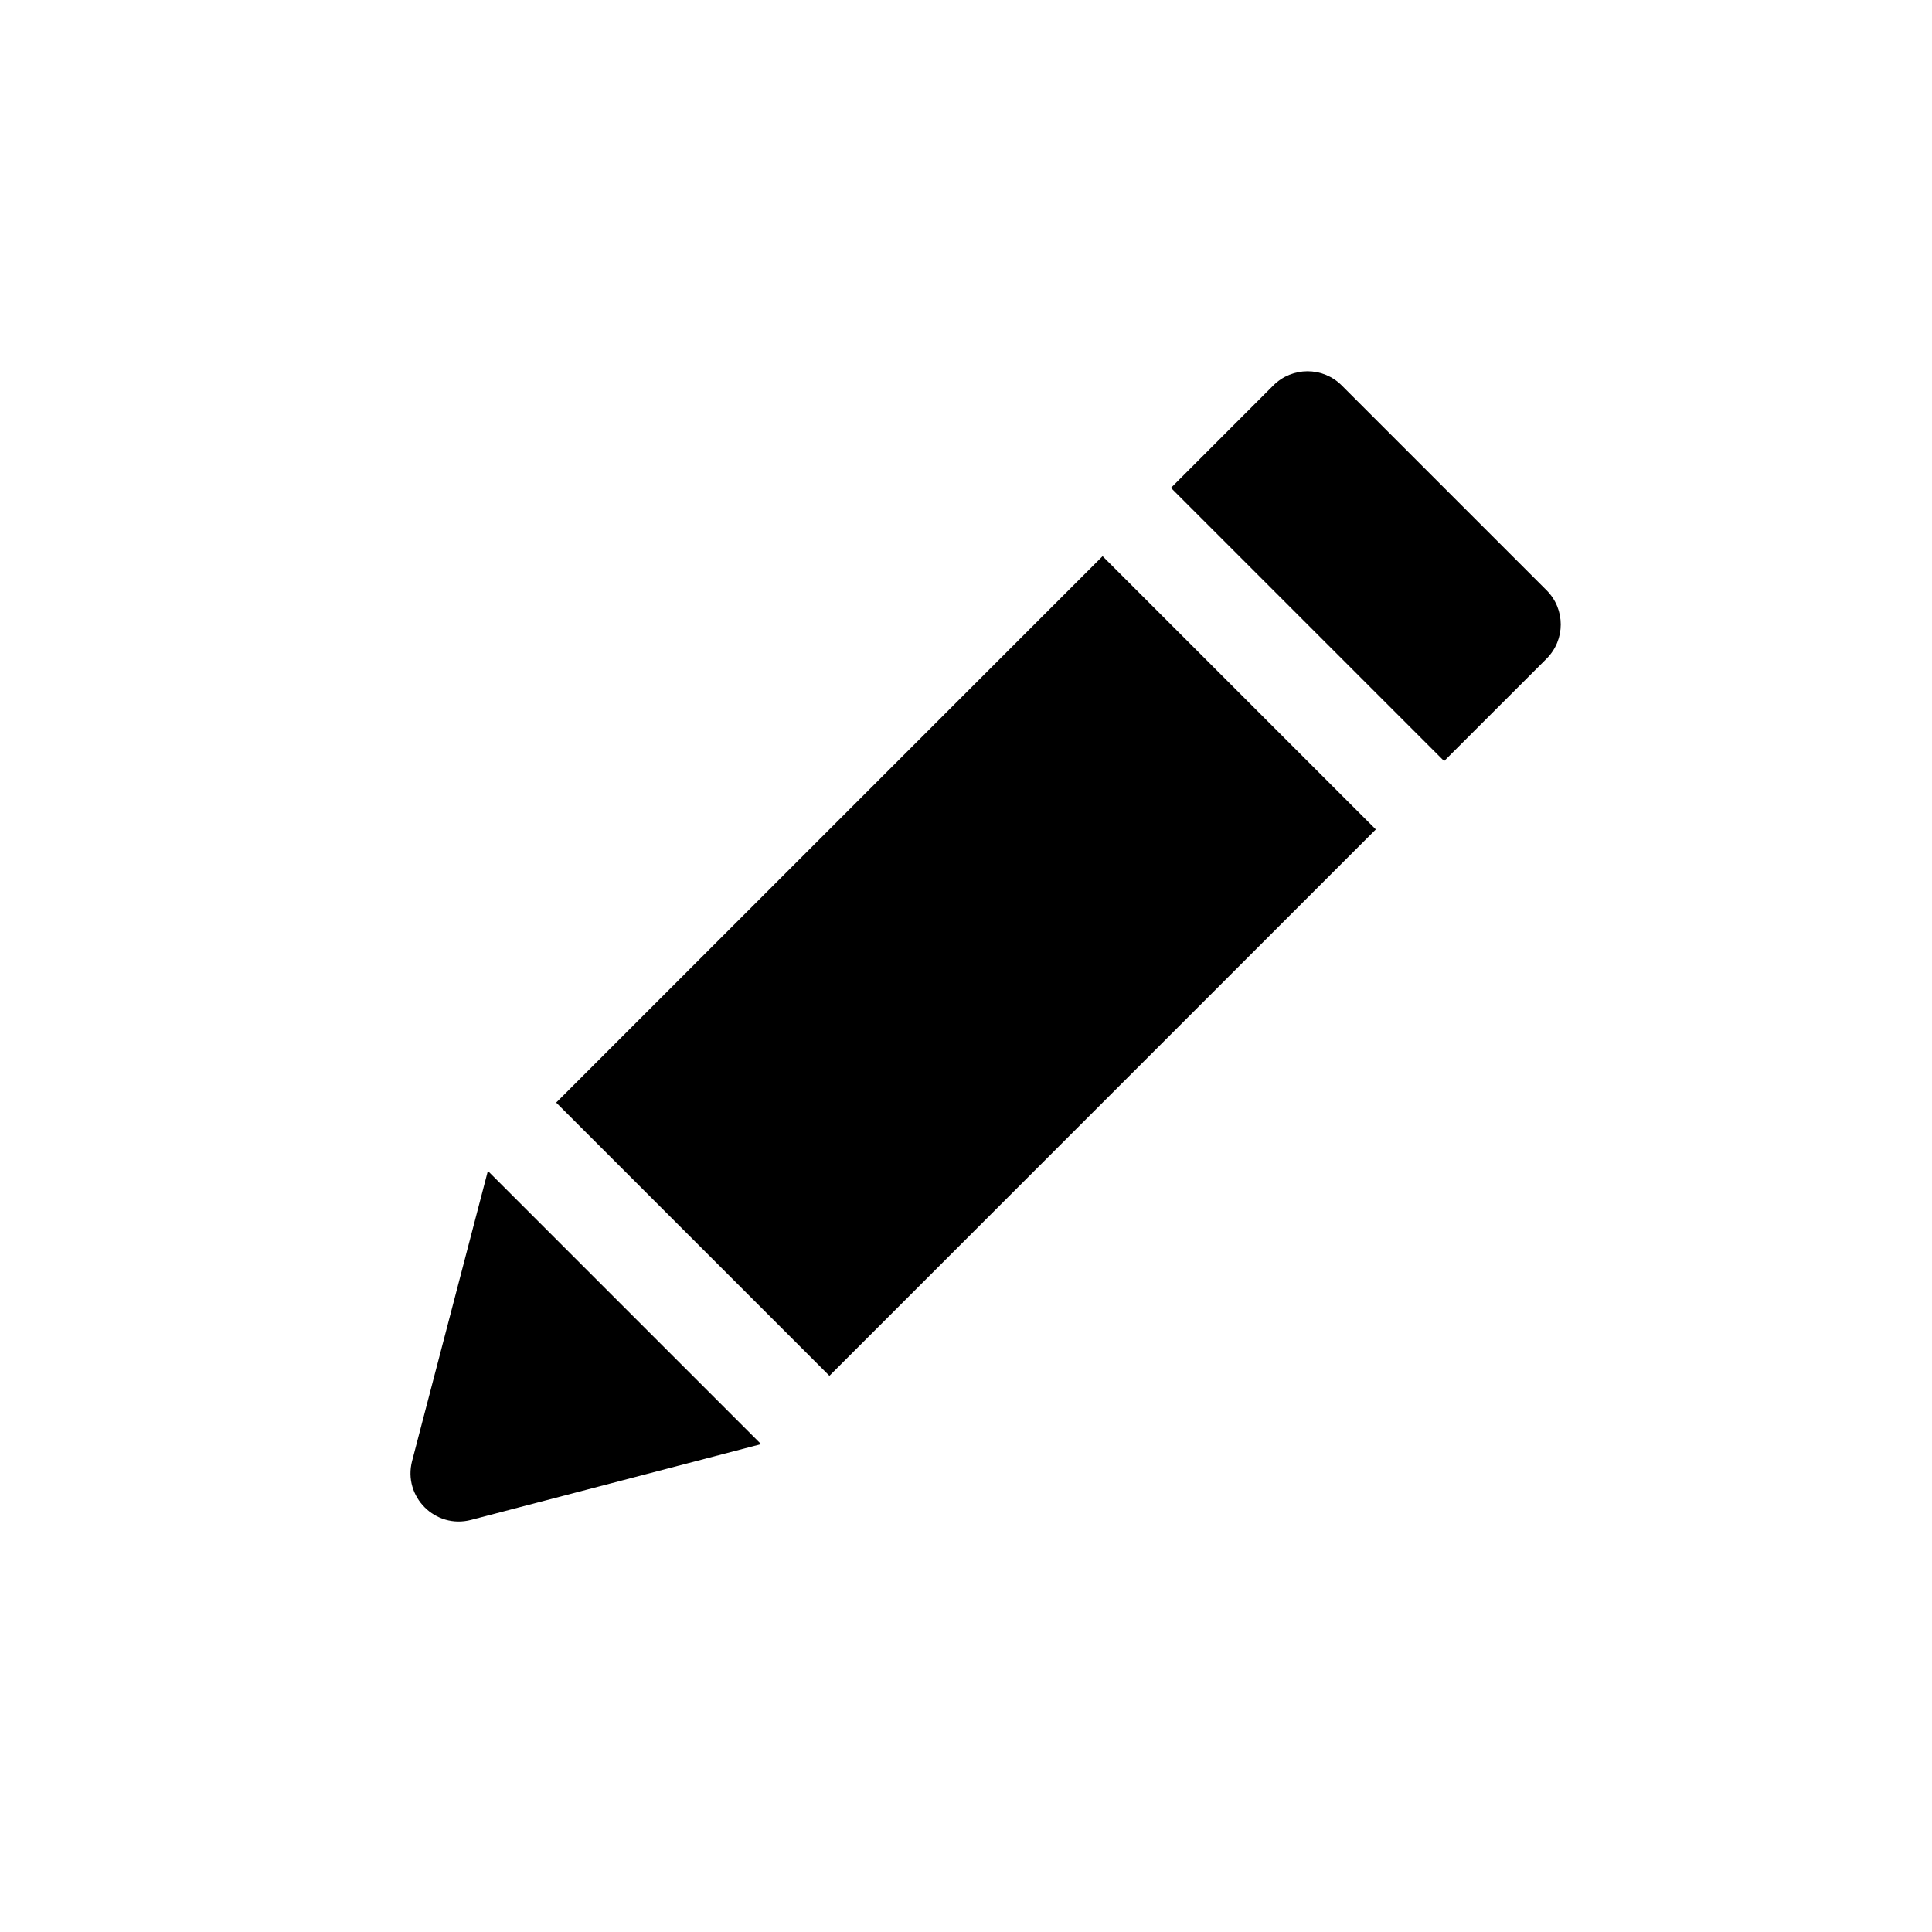
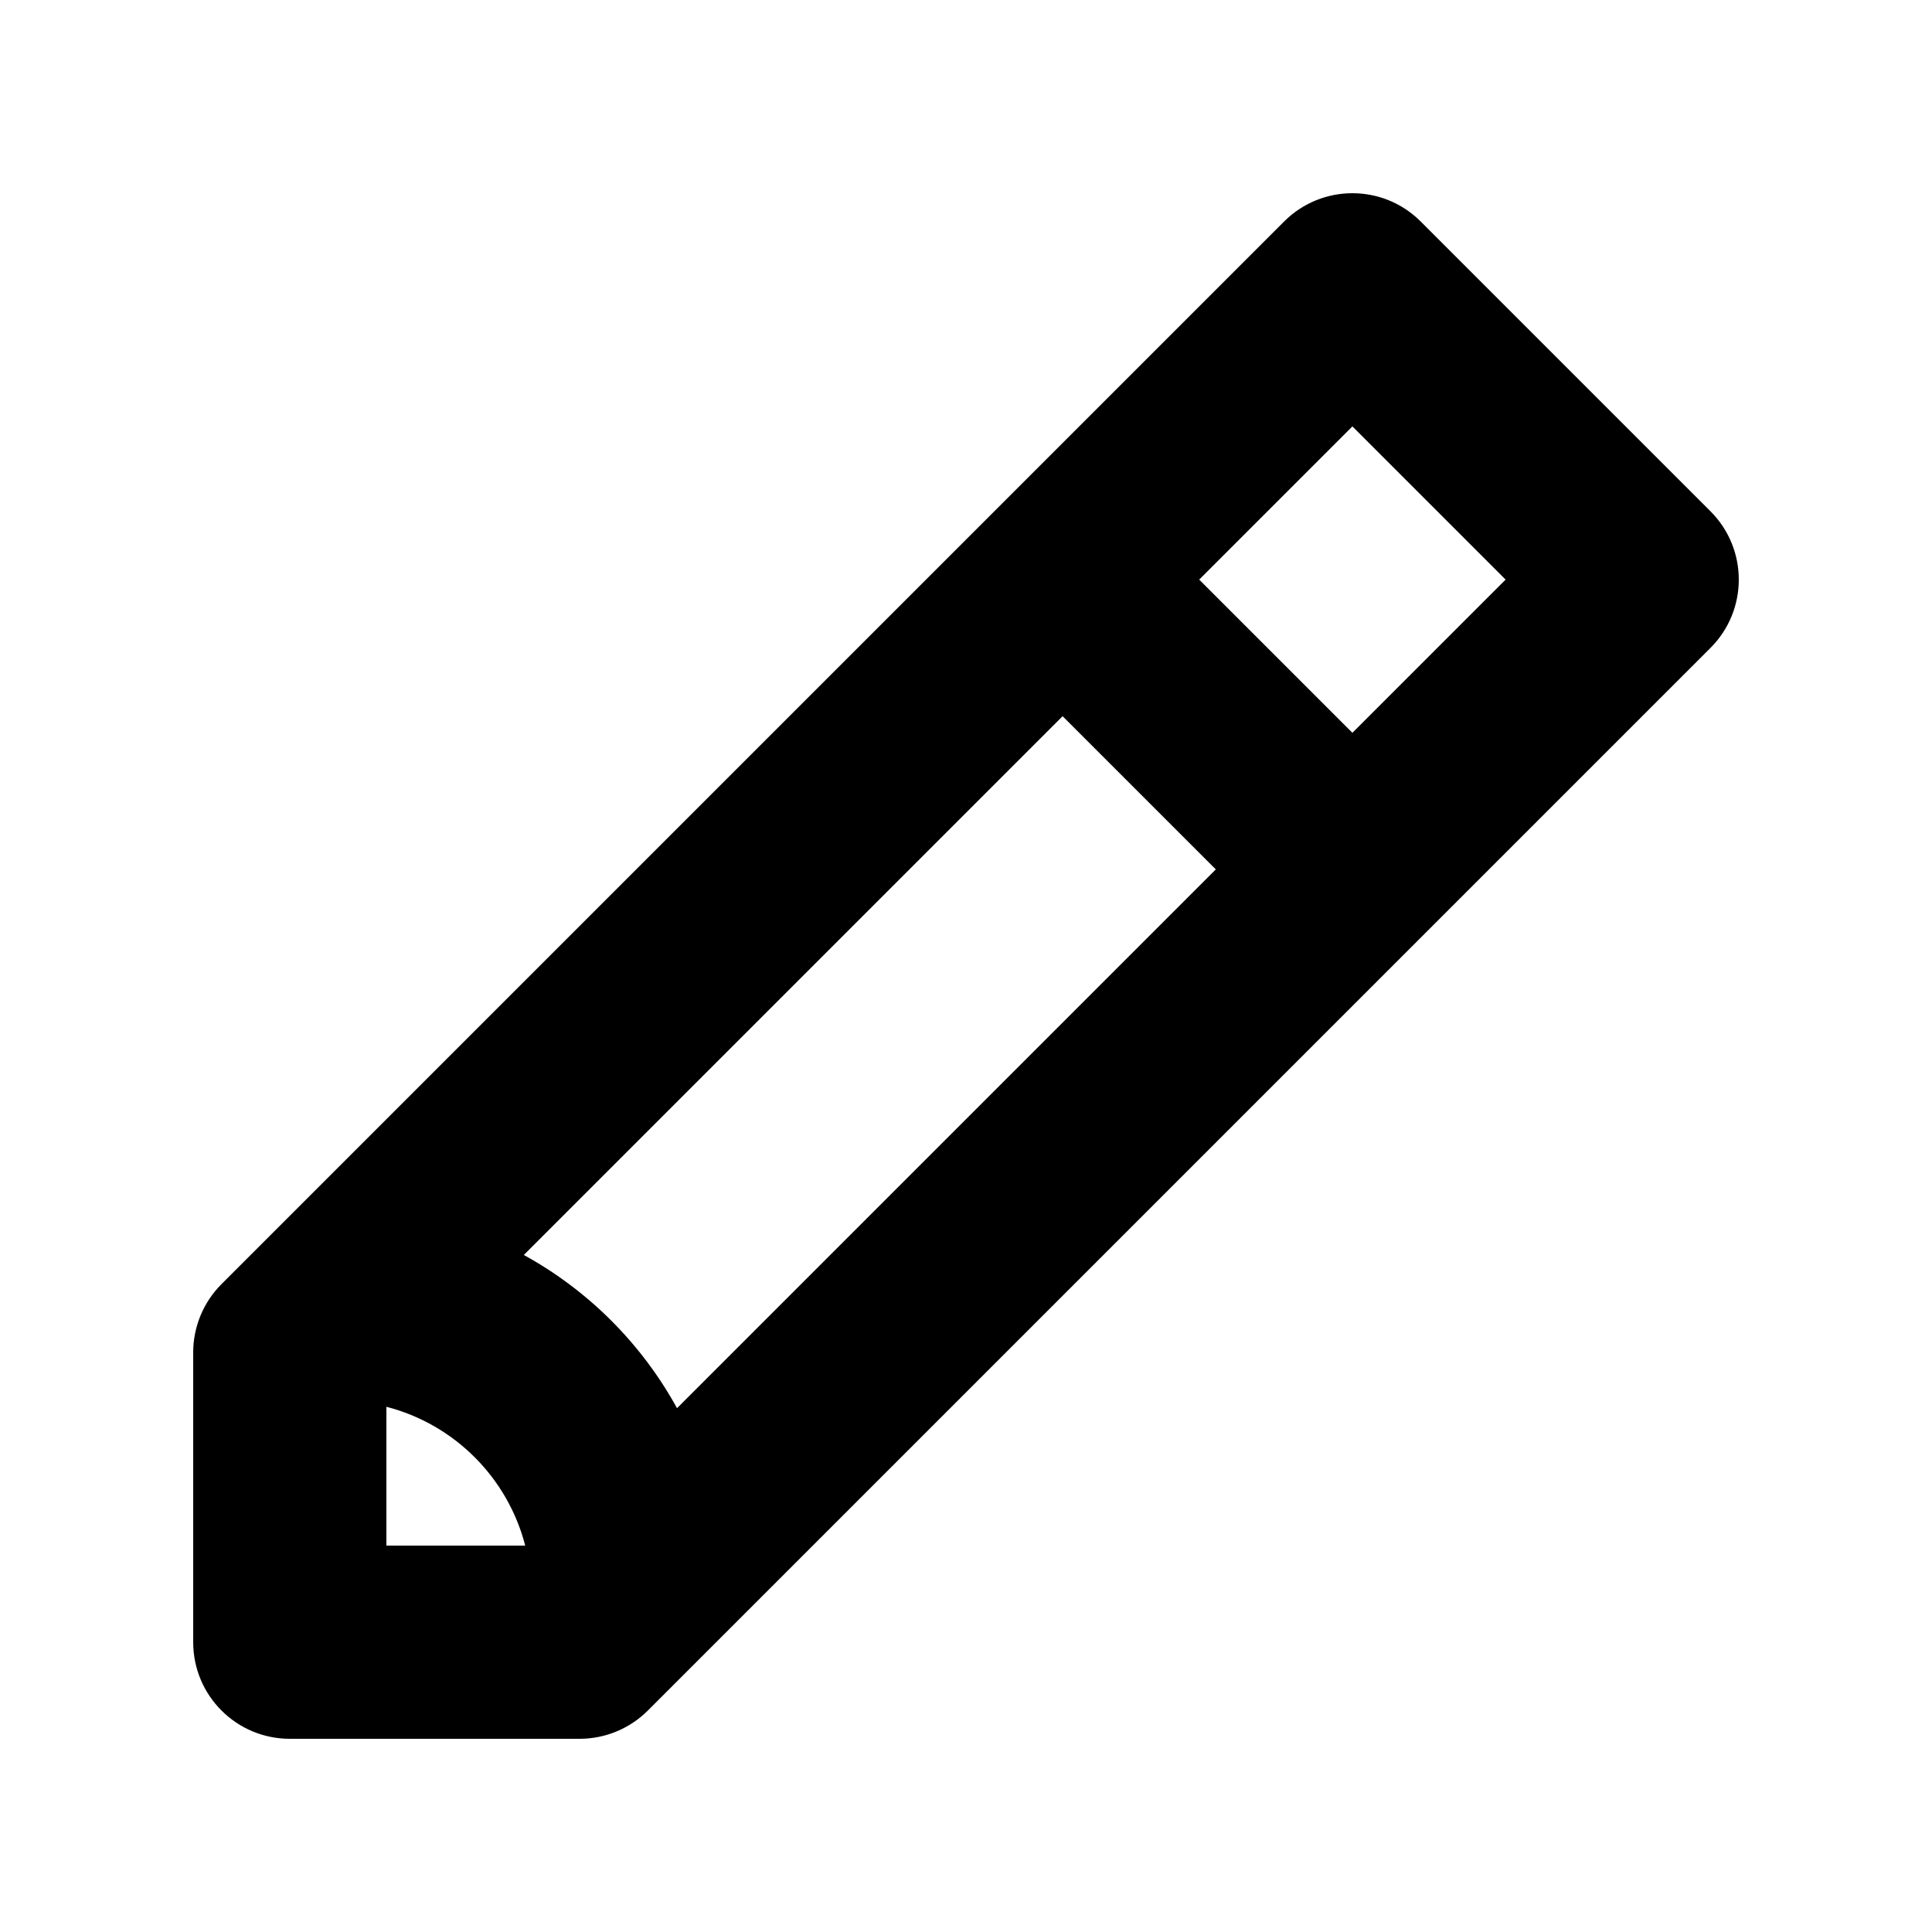
<svg xmlns="http://www.w3.org/2000/svg" width="40" height="40" viewBox="0 0 40 40" fill="none">
-   <path fill-rule="evenodd" clip-rule="evenodd" d="M26.364 7.979C26.754 7.589 27.388 7.589 27.778 7.979L32.021 12.222C32.411 12.612 32.411 13.245 32.021 13.636L29.899 15.757L24.243 10.101L26.364 7.979ZM22.828 11.515L28.485 17.172L17.172 28.485L11.515 22.828L22.828 11.515ZM15.757 29.899L10.101 24.243L8.532 30.248C8.339 30.987 9.013 31.661 9.752 31.468L15.757 29.899Z" fill="black" />
+   <path fill-rule="evenodd" clip-rule="evenodd" d="M26.586 4.586C27.367 3.805 28.633 3.805 29.414 4.586L35.414 10.586C36.195 11.367 36.195 12.633 35.414 13.414L13.414 35.414C13.039 35.789 12.53 36 12 36H6C4.895 36 4 35.105 4 34V28C4 27.47 4.211 26.961 4.586 26.586L26.586 4.586ZM24.828 12L28 15.172L31.172 12L28 8.828L24.828 12ZM25.172 18L22 14.828L10.845 25.983C12.181 26.716 13.284 27.82 14.017 29.155L25.172 18ZM10.874 32C10.512 30.594 9.406 29.488 8 29.126V32H10.874Z" fill="black" />
</svg>
